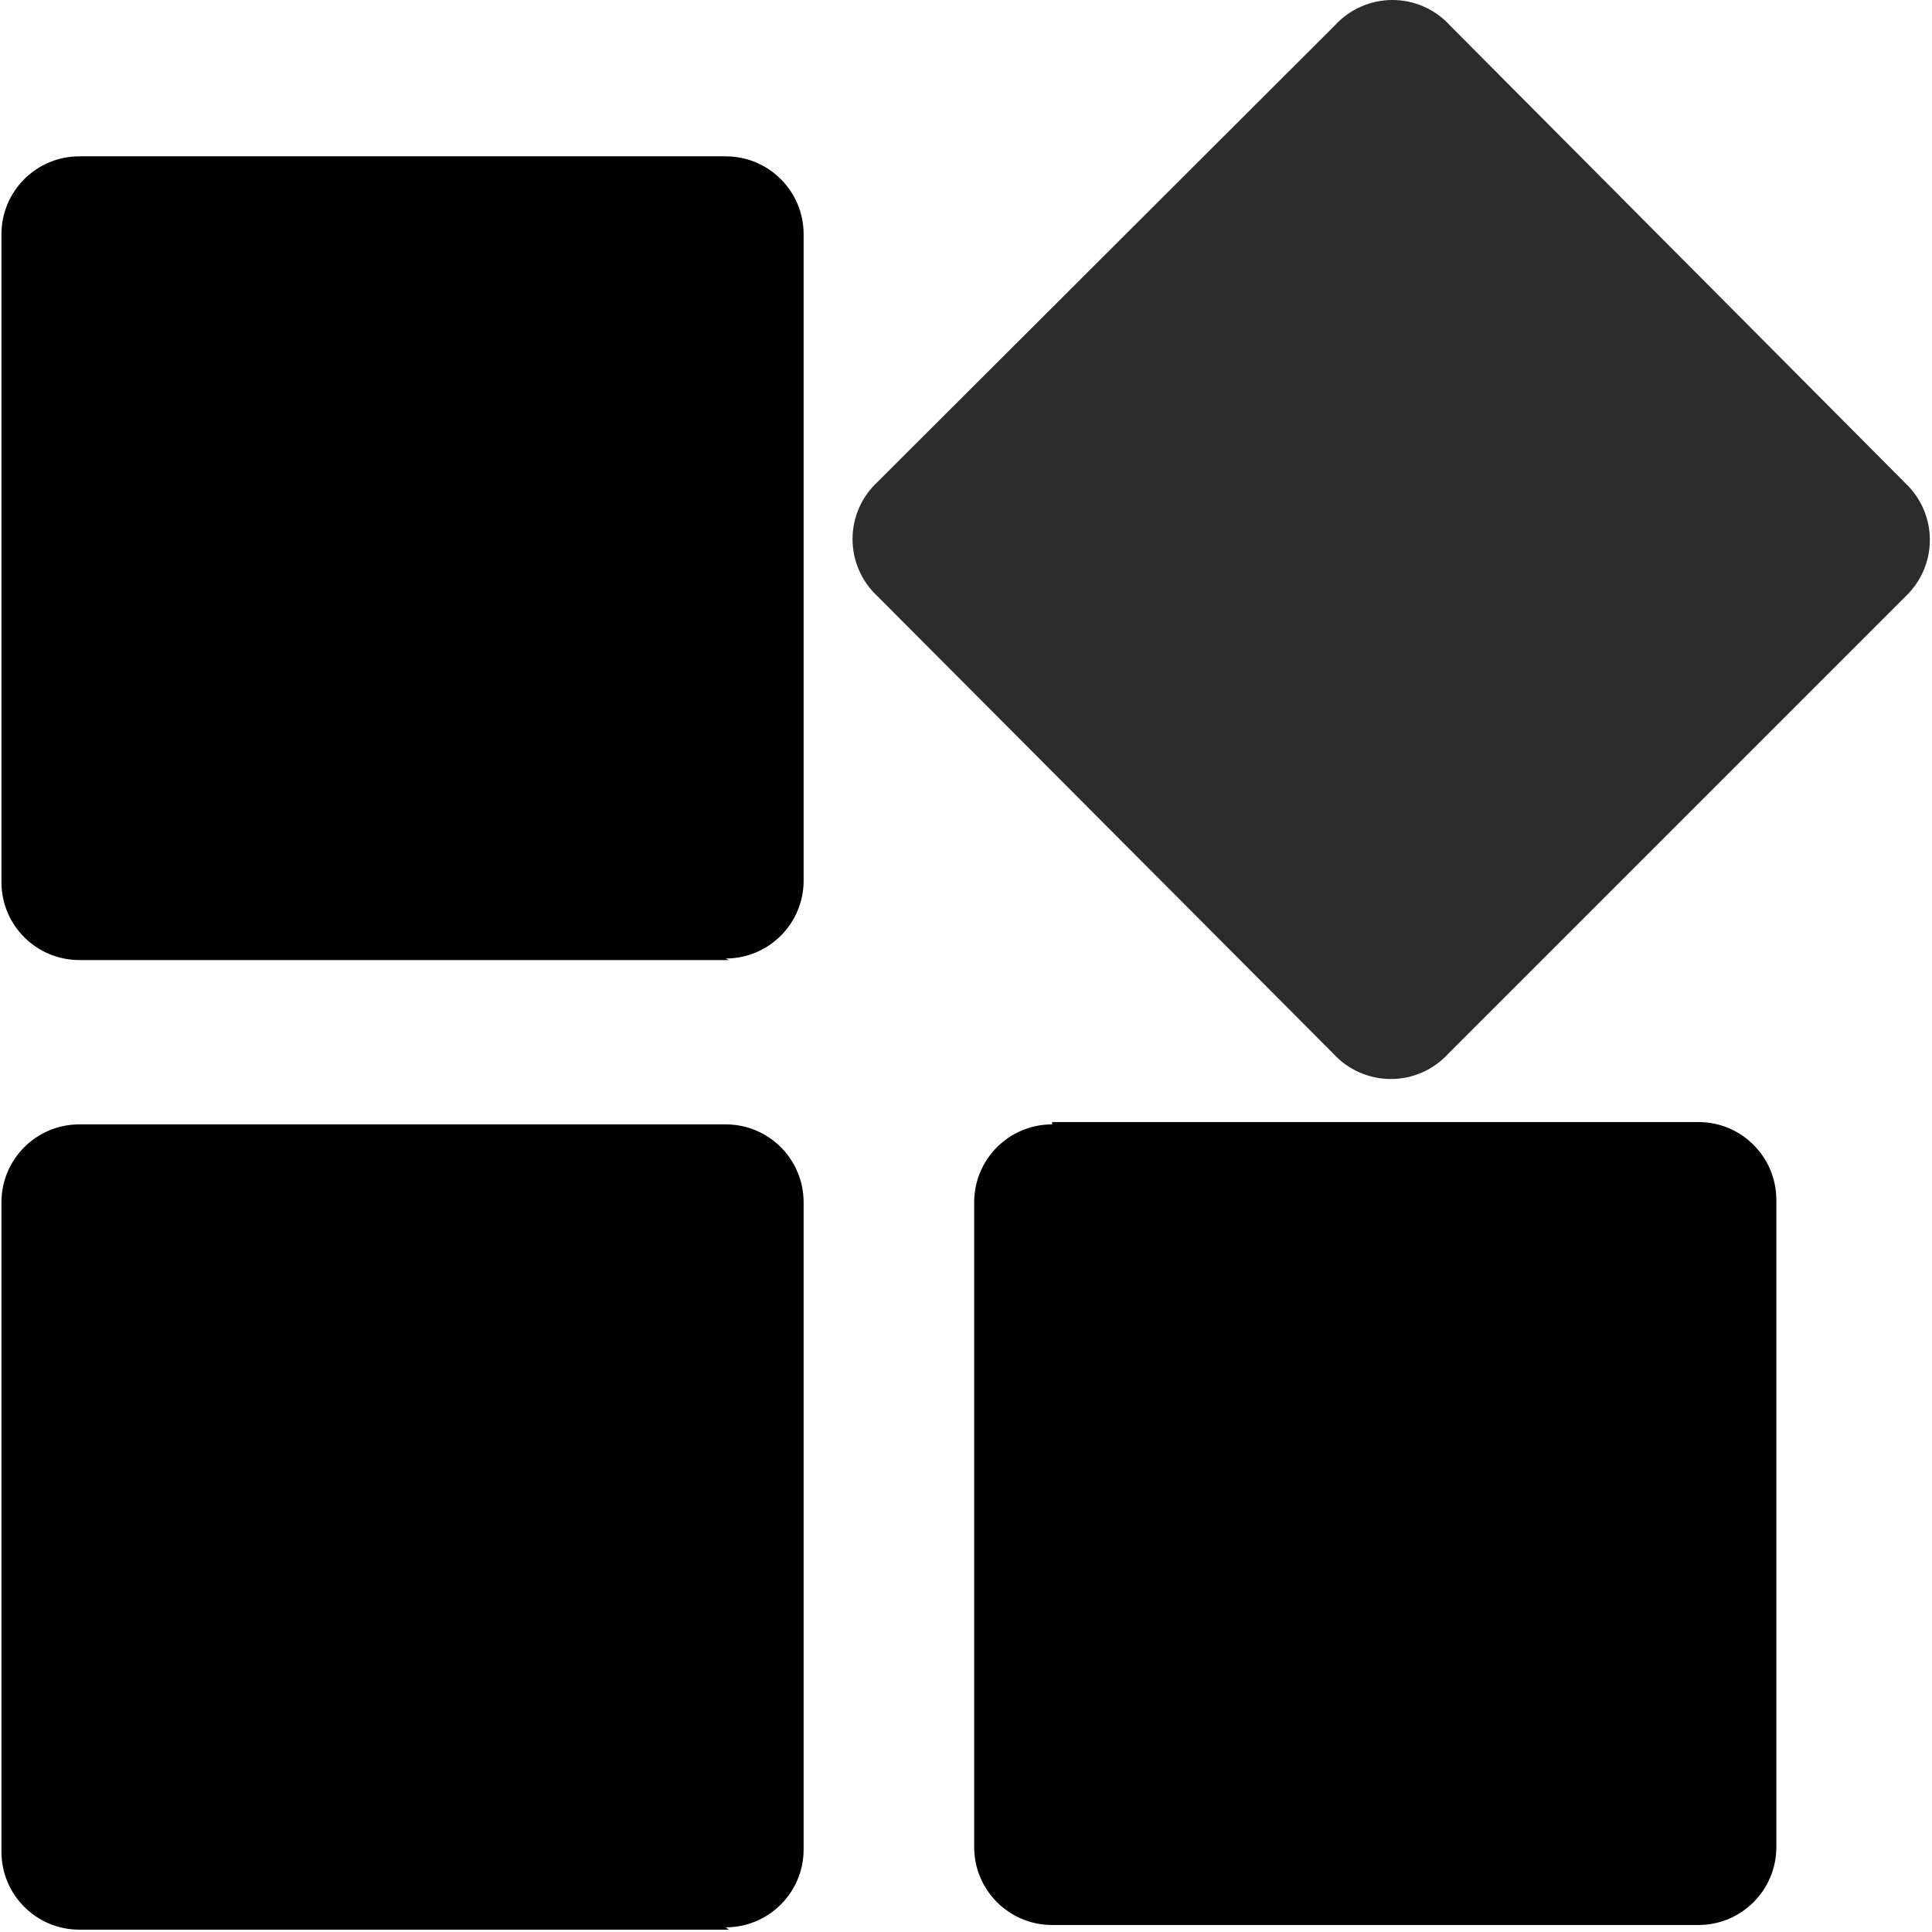
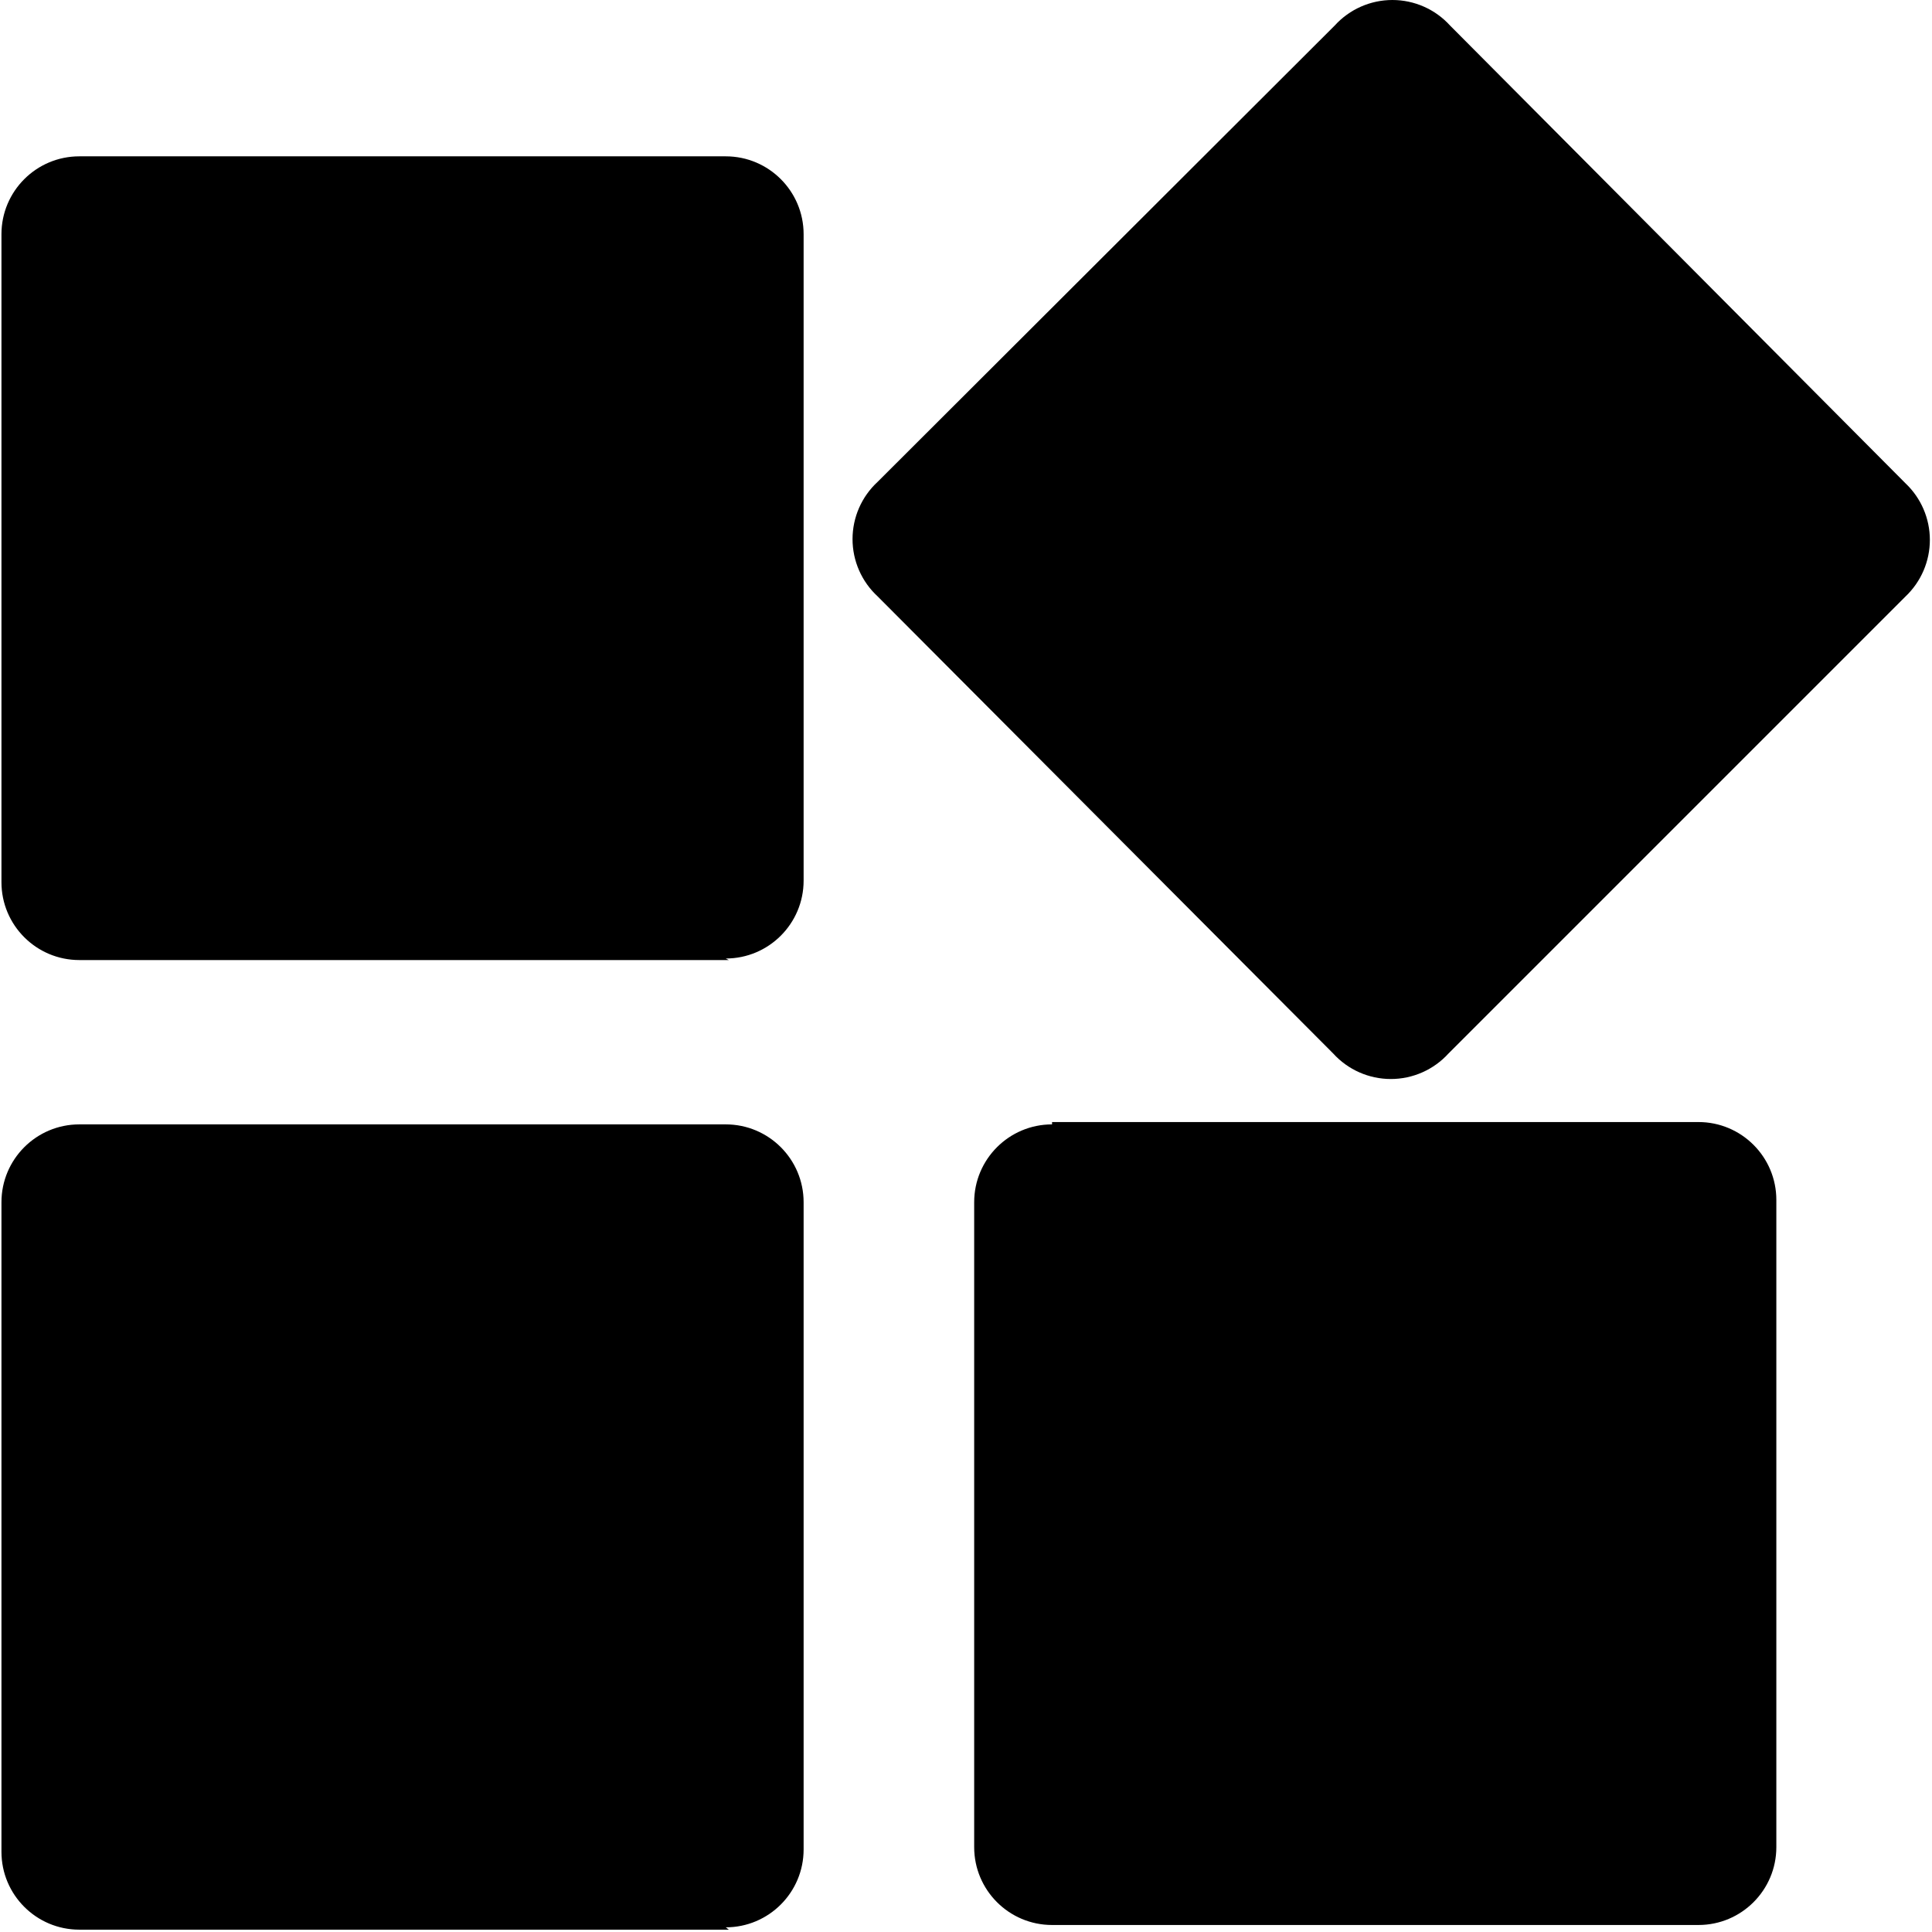
- <svg xmlns="http://www.w3.org/2000/svg" t="1543545639949" class="icon" style="" viewBox="0 0 1024 1024" version="1.1" p-id="3677" width="200" height="200">
+ <svg xmlns="http://www.w3.org/2000/svg" class="icon" viewBox="0 0 1024 1024" width="200" height="200">
  <defs>
-     <style type="text/css" />
+     <style />
  </defs>
-   <path d="M1010.019 316.082l-242.302 242.302a41.278 41.278 0 0 1-61.091 0l-241.476-242.302a41.278 41.278 0 0 1 0-60.679L707.451 13.514a41.278 41.278 0 0 1 61.091 0l241.476 242.715a41.278 41.278 0 0 1 0 59.853z" fill="#2c2c2c" p-id="3678" />
-   <path d="M386.308 1022.762H42.05a41.278 41.278 0 0 1-41.278-41.278v-344.259a41.278 41.278 0 0 1 41.278-41.278h342.608a41.278 41.278 0 0 1 41.278 41.278v343.02a41.278 41.278 0 0 1-41.278 41.278zM386.308 508.85H42.05a41.278 41.278 0 0 1-41.278-41.278V124.139a41.278 41.278 0 0 1 41.278-41.278h342.608a41.278 41.278 0 0 1 41.278 41.278v342.608a41.278 41.278 0 0 1-41.278 41.278zM557.612 594.709h342.608a41.278 41.278 0 0 1 41.278 41.278v343.02a41.278 41.278 0 0 1-41.278 41.278h-342.608a41.278 41.278 0 0 1-41.278-41.278v-341.782a41.278 41.278 0 0 1 41.278-41.278z" p-id="3679" />
+   <path d="M1010.02 316.082L767.716 558.384a41.278 41.278 0 0 1-61.091 0L465.149 316.082a41.278 41.278 0 0 1 0-60.679L707.451 13.514a41.278 41.278 0 0 1 61.092 0l241.476 242.715a41.278 41.278 0 0 1 0 59.853z" />
+   <path d="M386.308 1022.762H42.05A41.278 41.278 0 0 1 .772 981.484v-344.26a41.278 41.278 0 0 1 41.278-41.277h342.607a41.278 41.278 0 0 1 41.278 41.278v343.02a41.278 41.278 0 0 1-41.278 41.278zm0-513.912H42.05A41.278 41.278 0 0 1 .772 467.572V124.14A41.278 41.278 0 0 1 42.05 82.861h342.607a41.278 41.278 0 0 1 41.278 41.278v342.608a41.278 41.278 0 0 1-41.278 41.278zm171.304 85.859H900.22a41.278 41.278 0 0 1 41.278 41.278v343.02a41.278 41.278 0 0 1-41.278 41.278H557.612a41.278 41.278 0 0 1-41.278-41.278V637.225a41.278 41.278 0 0 1 41.278-41.278z" />
</svg>
